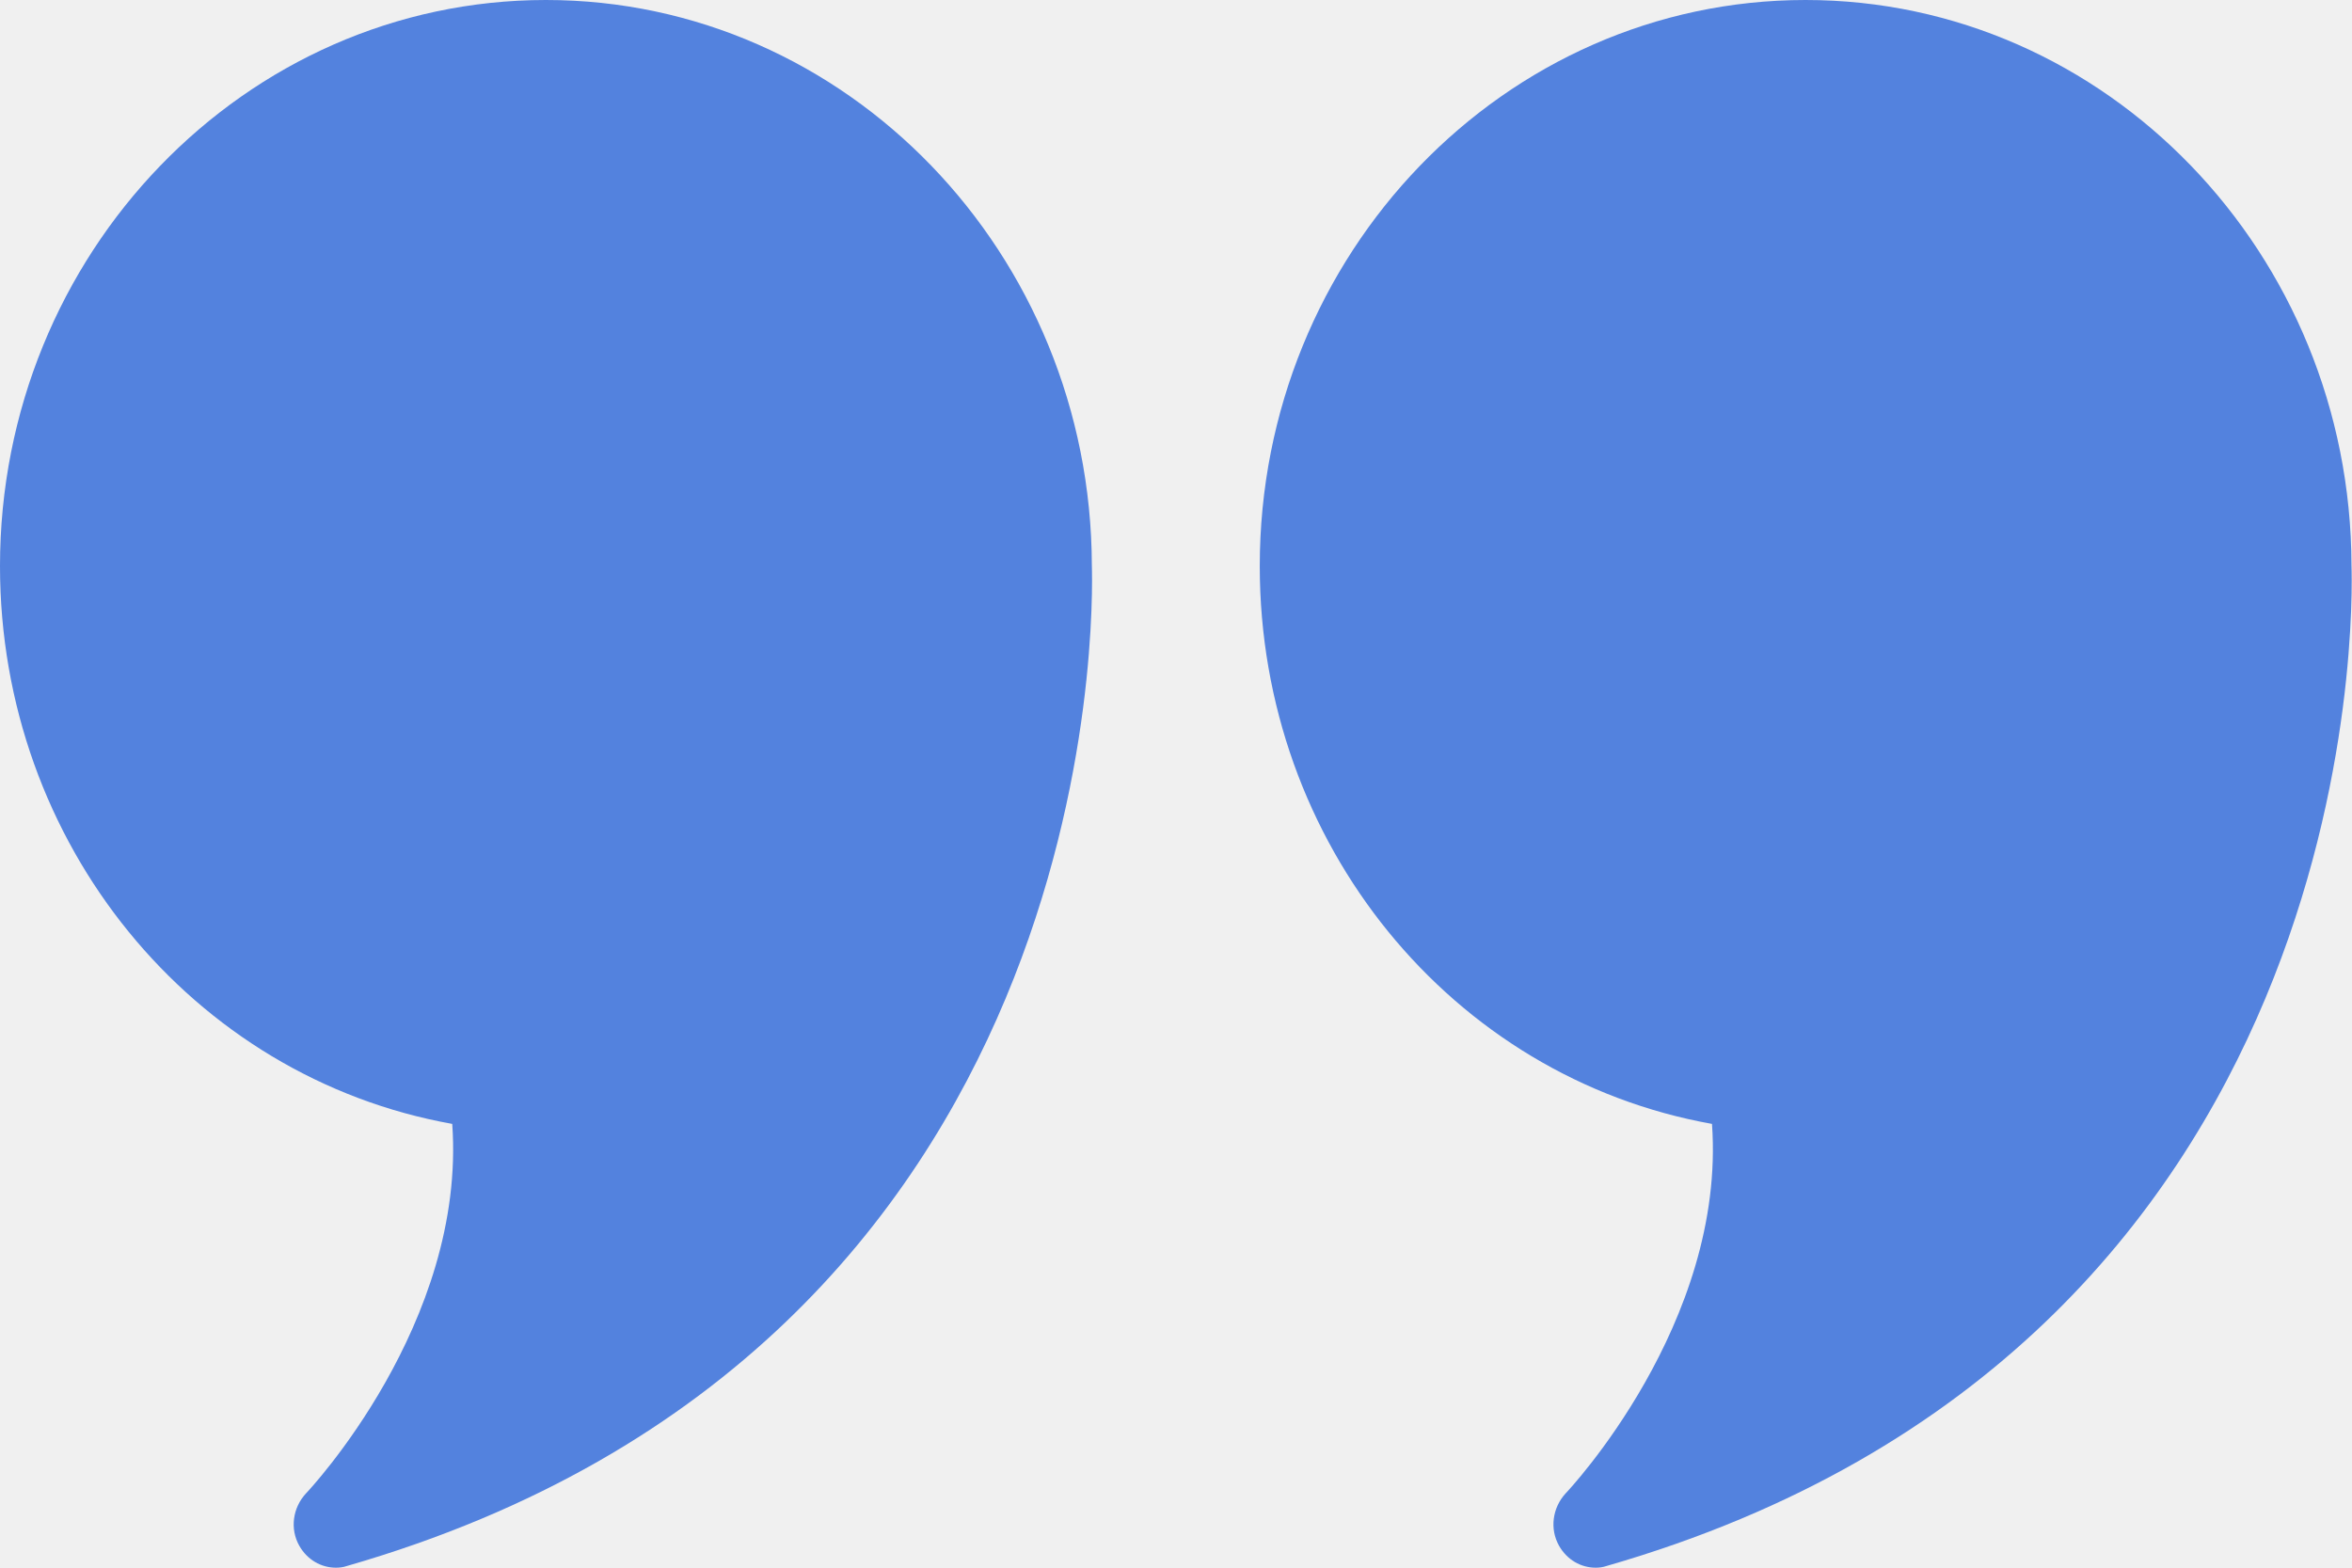
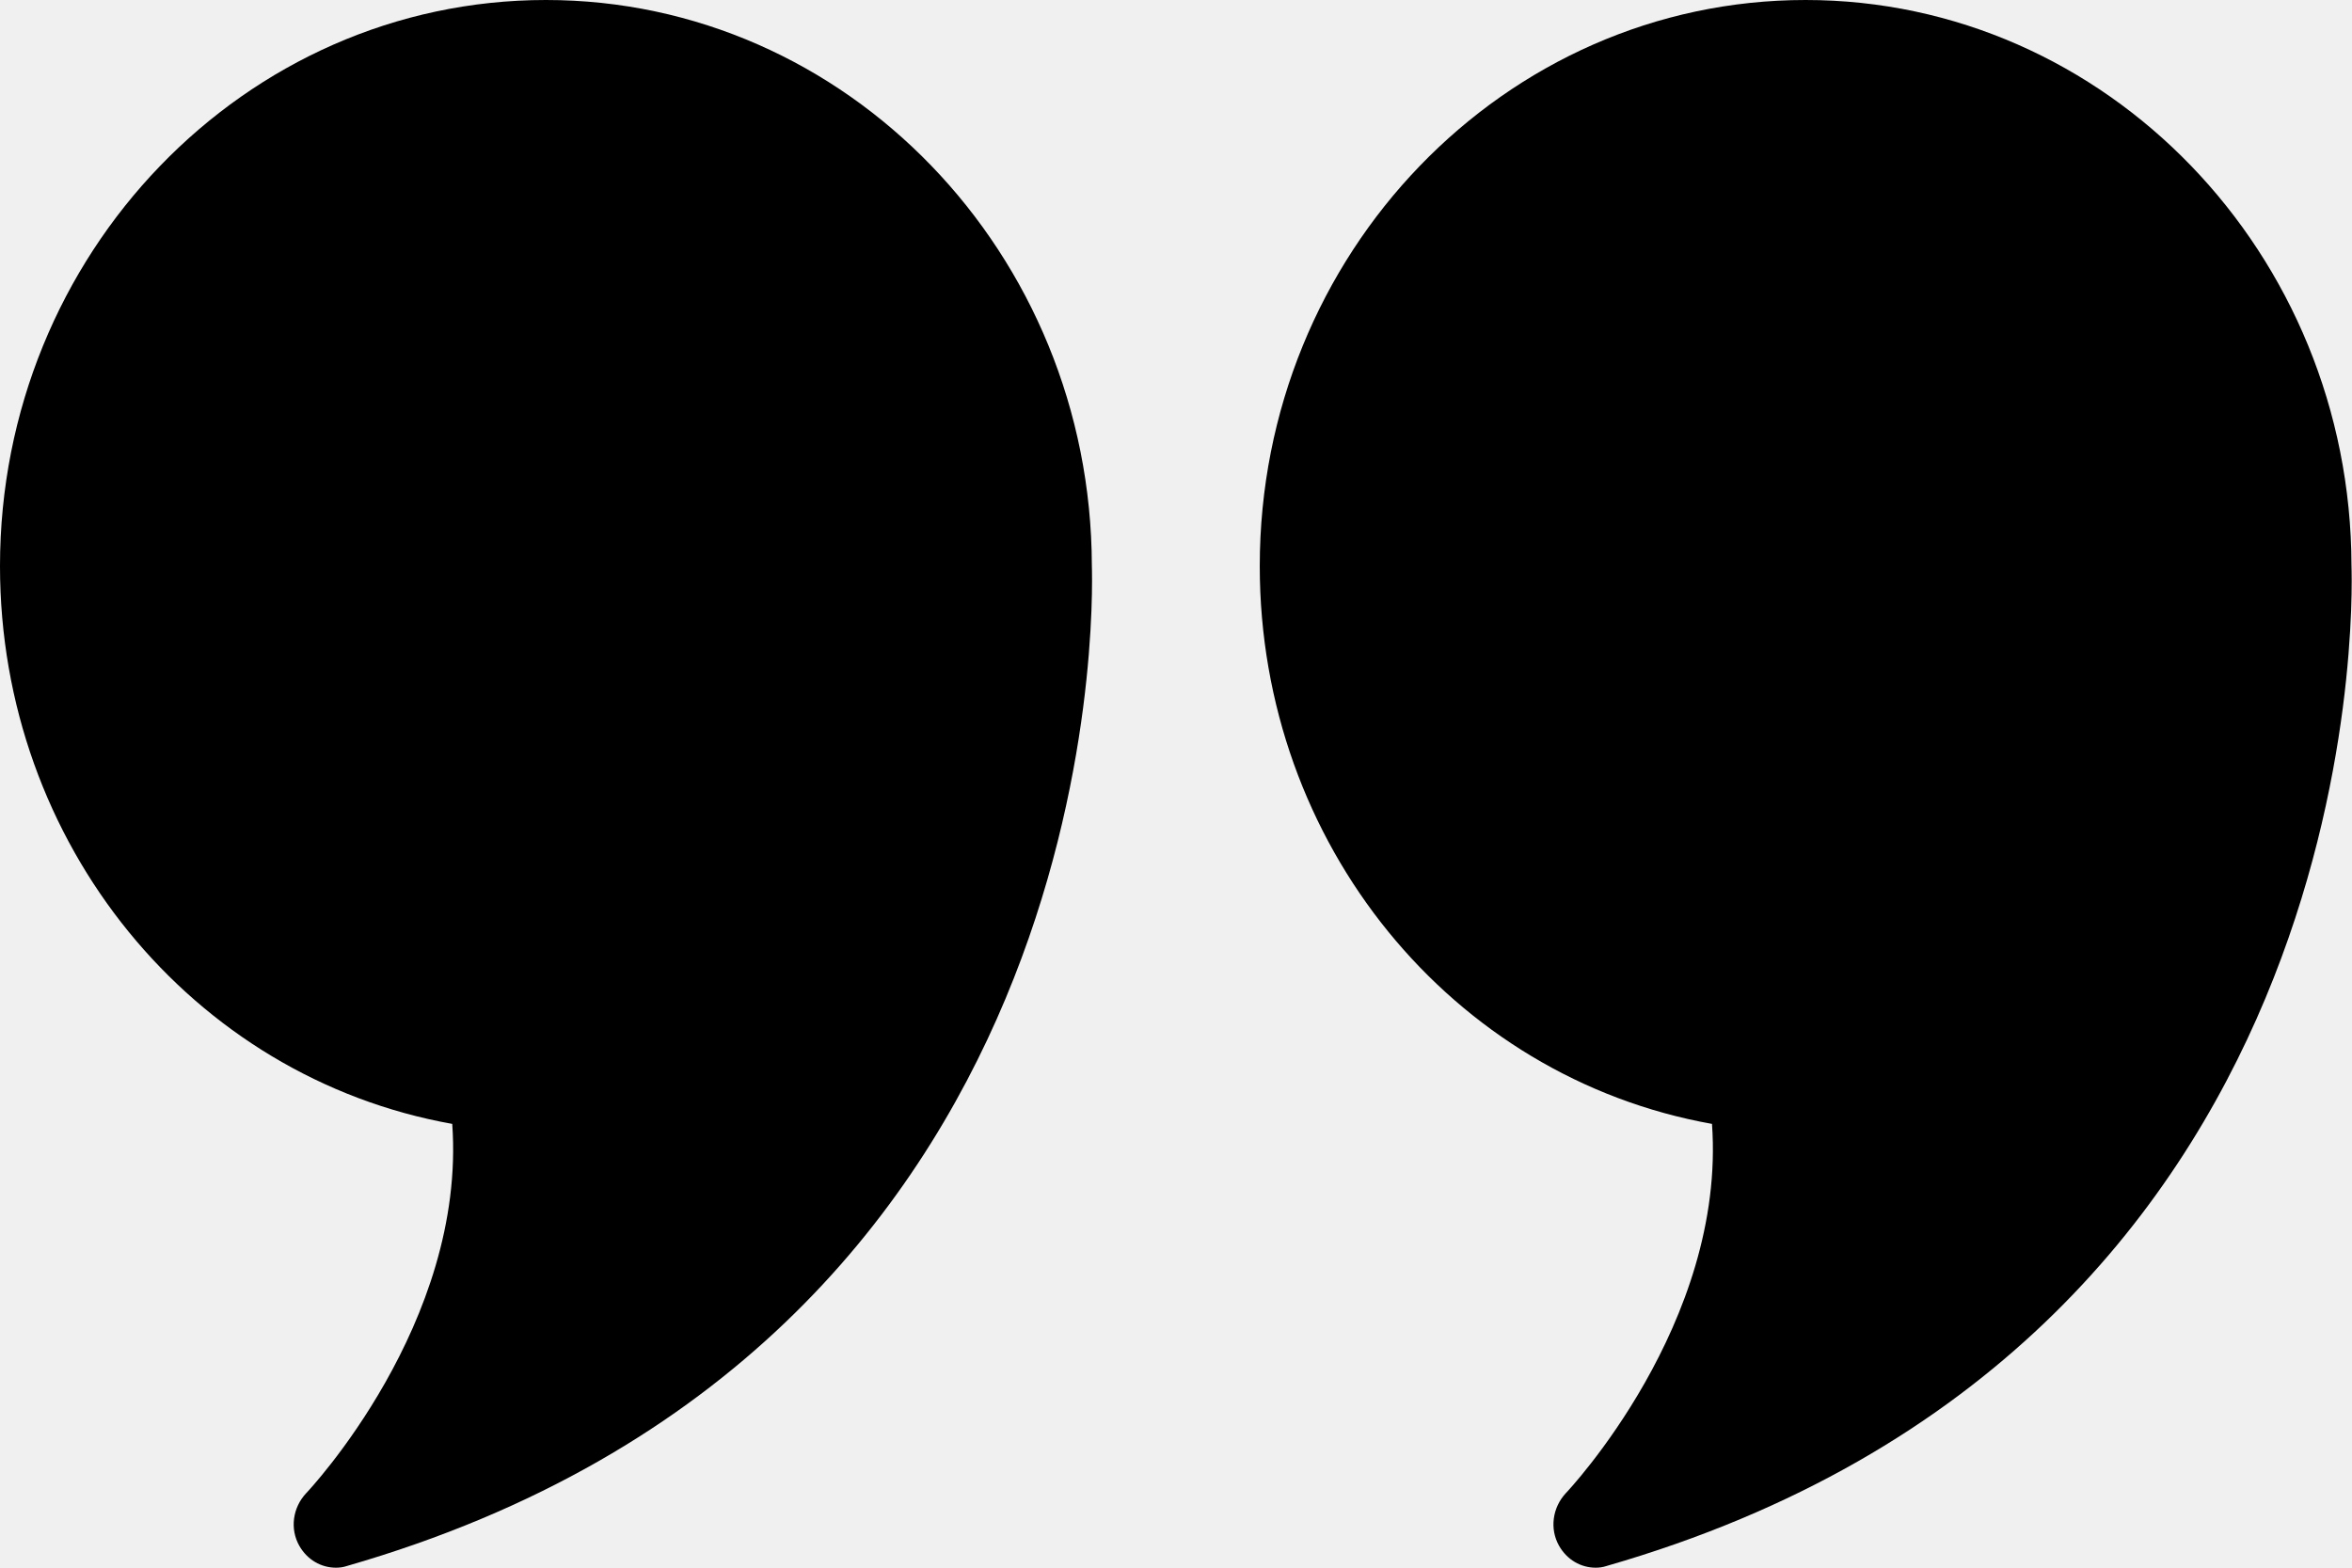
<svg xmlns="http://www.w3.org/2000/svg" width="18" height="12" viewBox="0 0 18 12" fill="none">
  <g clip-path="url(#after-clip)">
-     <path d="M4.178 7.30474e-07C1.874 3.2759e-07 -3.39783e-07 1.943 -7.57664e-07 4.333C-1.12892e-06 6.457 1.469 8.247 3.461 8.603C3.57 10.13 2.356 11.417 2.343 11.43C2.24 11.54 2.217 11.703 2.291 11.833C2.352 11.94 2.458 12 2.571 12C2.597 12 2.626 11.997 2.655 11.987C8.487 10.307 8.365 4.637 8.356 4.327C8.349 1.94 6.479 1.1328e-06 4.178 7.30474e-07Z" fill="#5382DE" />
-     <path d="M17.996 4.327C17.99 1.94 16.119 1.1328e-06 13.818 7.30474e-07C11.514 3.27589e-07 9.641 1.943 9.641 4.333C9.641 6.457 11.109 8.247 13.102 8.603C13.211 10.13 11.996 11.417 11.983 11.43C11.881 11.54 11.858 11.703 11.932 11.833C11.993 11.94 12.099 12 12.212 12C12.237 12 12.266 11.997 12.295 11.987C18.128 10.307 18.006 4.637 17.996 4.327Z" fill="#5382DE" />
+     <path d="M4.178 7.30474e-07C1.874 3.2759e-07 -3.39783e-07 1.943 -7.57664e-07 4.333C-1.12892e-06 6.457 1.469 8.247 3.461 8.603C3.57 10.13 2.356 11.417 2.343 11.43C2.24 11.54 2.217 11.703 2.291 11.833C2.352 11.94 2.458 12 2.571 12C2.597 12 2.626 11.997 2.655 11.987C8.487 10.307 8.365 4.637 8.356 4.327C8.349 1.94 6.479 1.1328e-06 4.178 7.30474e-07Z" fill="currentColor" />
+     <path d="M17.996 4.327C17.99 1.94 16.119 1.1328e-06 13.818 7.30474e-07C11.514 3.27589e-07 9.641 1.943 9.641 4.333C9.641 6.457 11.109 8.247 13.102 8.603C13.211 10.13 11.996 11.417 11.983 11.43C11.881 11.54 11.858 11.703 11.932 11.833C11.993 11.94 12.099 12 12.212 12C12.237 12 12.266 11.997 12.295 11.987C18.128 10.307 18.006 4.637 17.996 4.327Z" fill="currentColor" />
  </g>
  <defs>
    <clipPath id="after-clip">
      <rect width="18" height="12" fill="white" />
    </clipPath>
  </defs>
</svg>
